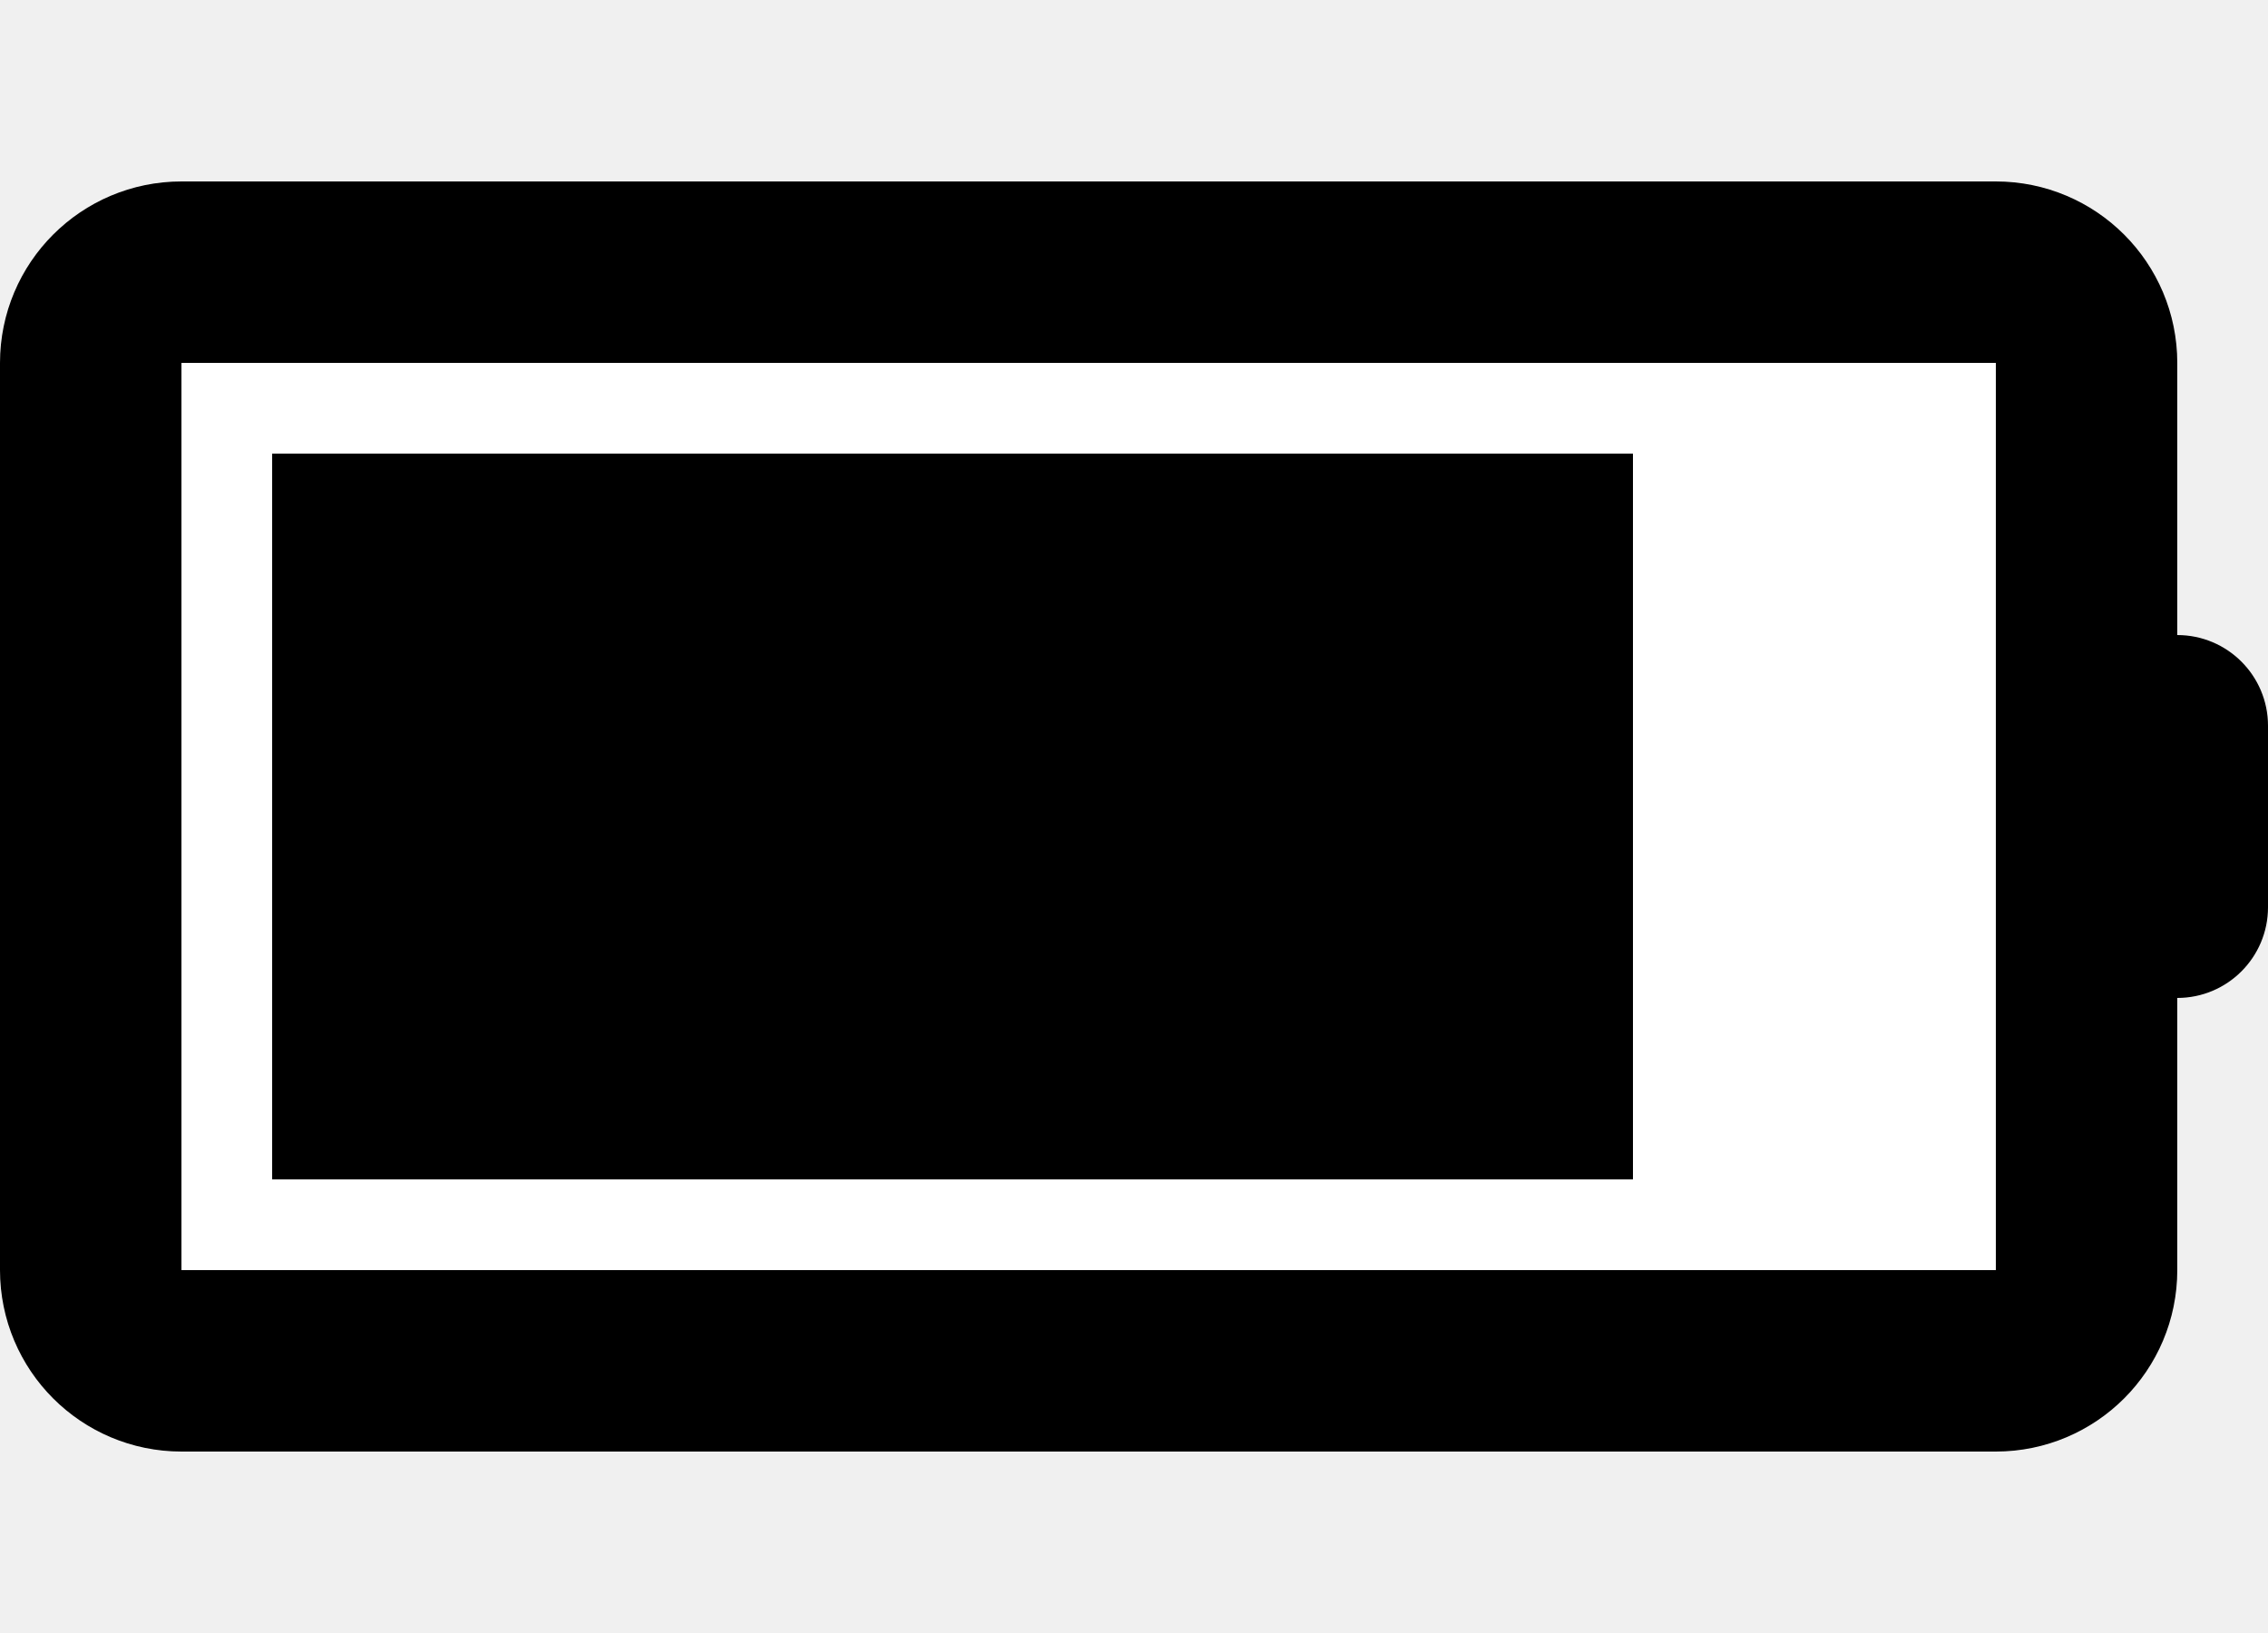
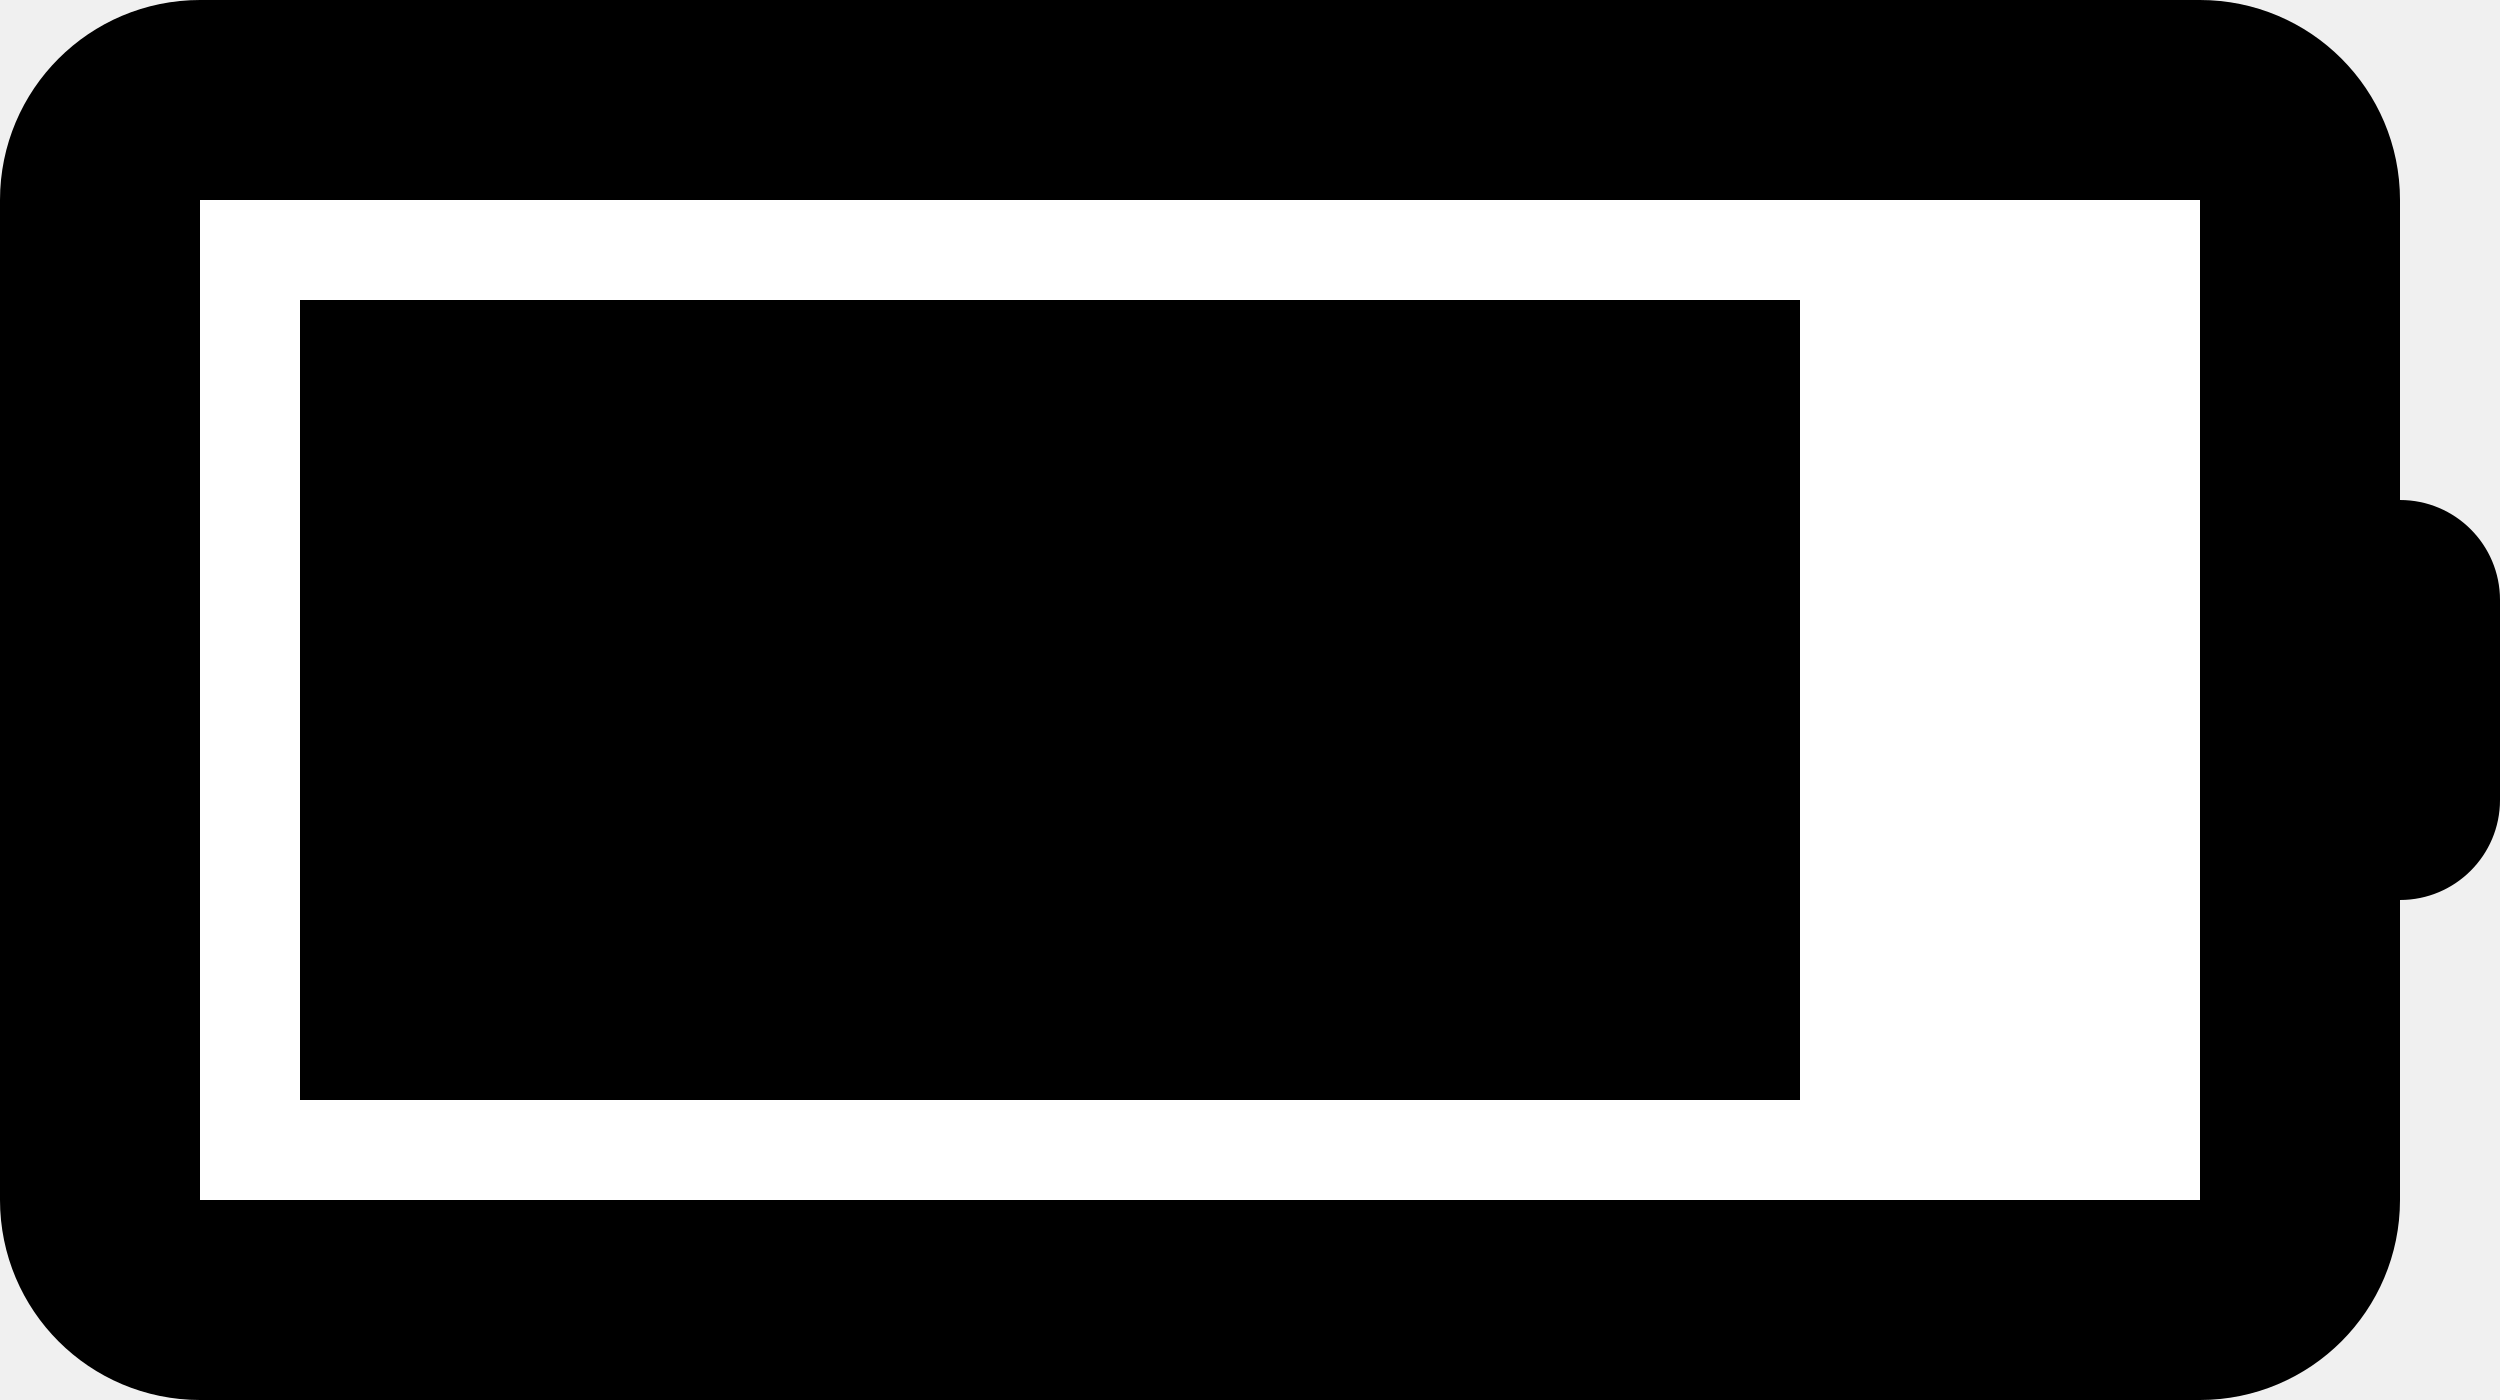
- <svg xmlns="http://www.w3.org/2000/svg" fill="none" height="18" viewBox="0 0 25 18" width="25">
+ <svg xmlns="http://www.w3.org/2000/svg" fill="none" height="14" viewBox="0 2 25 14" width="25">
  <rect fill="#fff" height="12" rx="1" stroke="#000" stroke-width="2" width="22" x="1" y="3" />
  <g fill="#000">
    <rect height="4" rx="1" width="2" x="23" y="7" />
    <path d="m3 5h15v8h-15z" />
  </g>
</svg>
